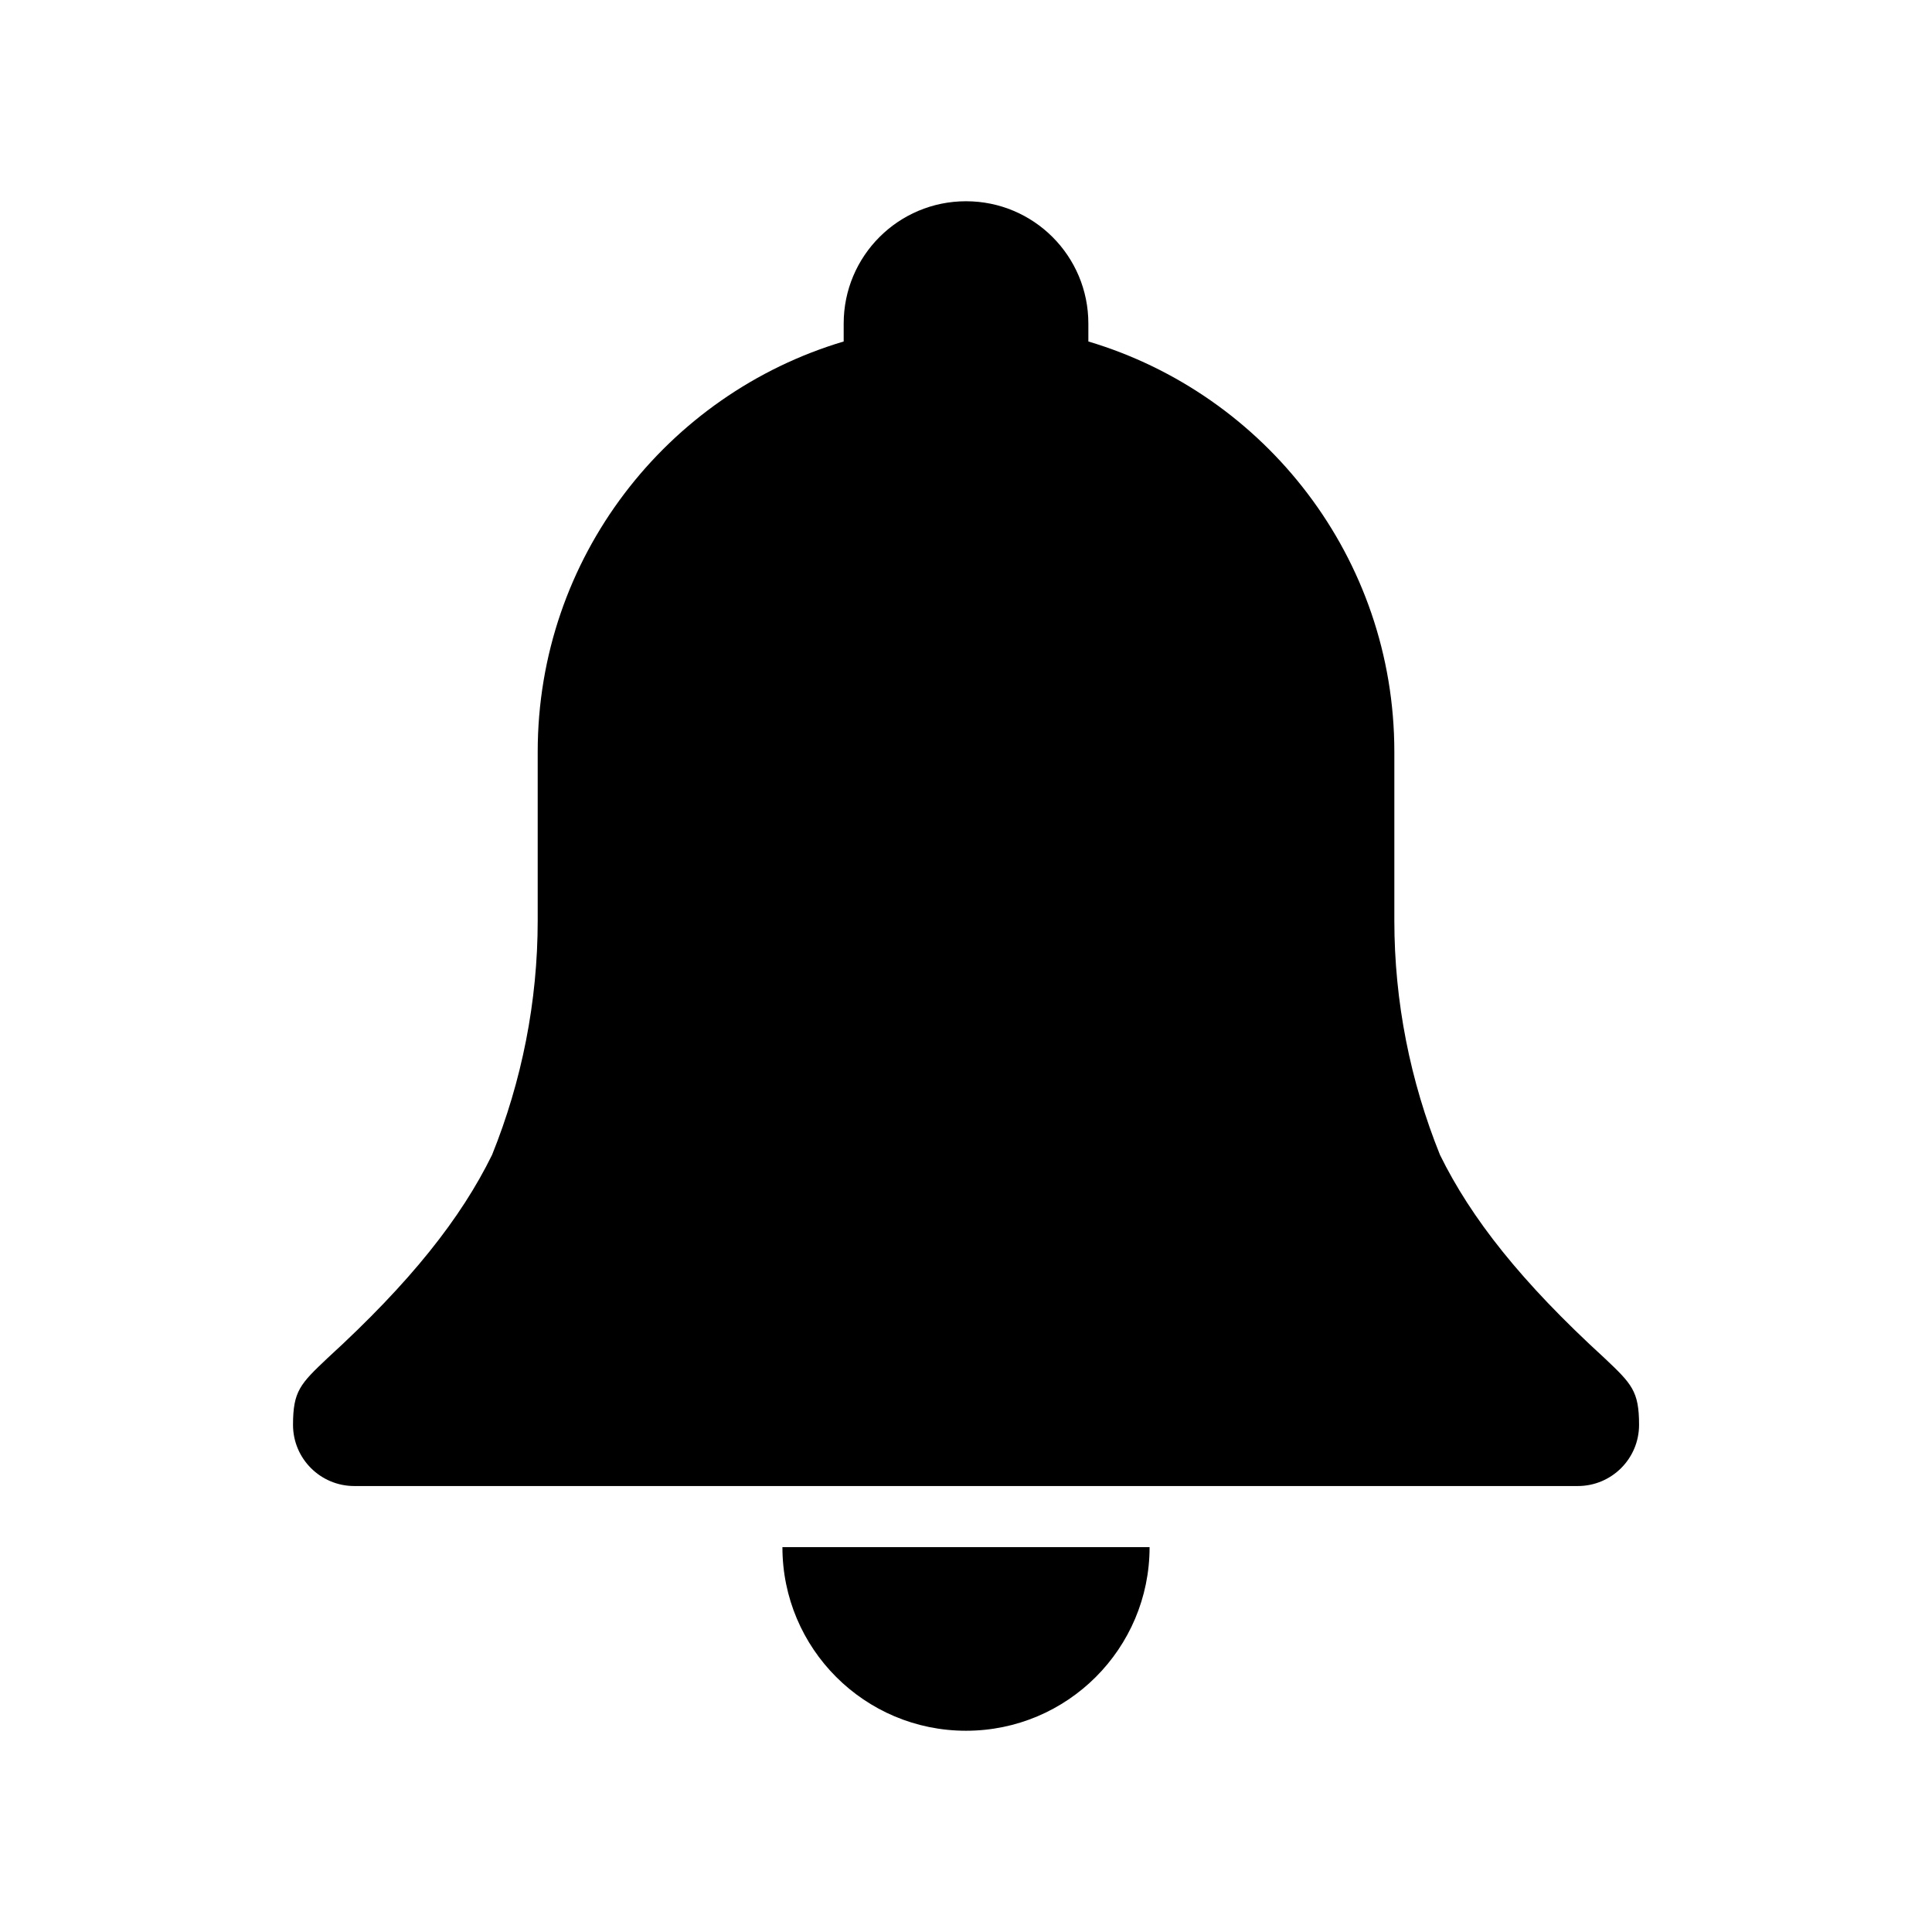
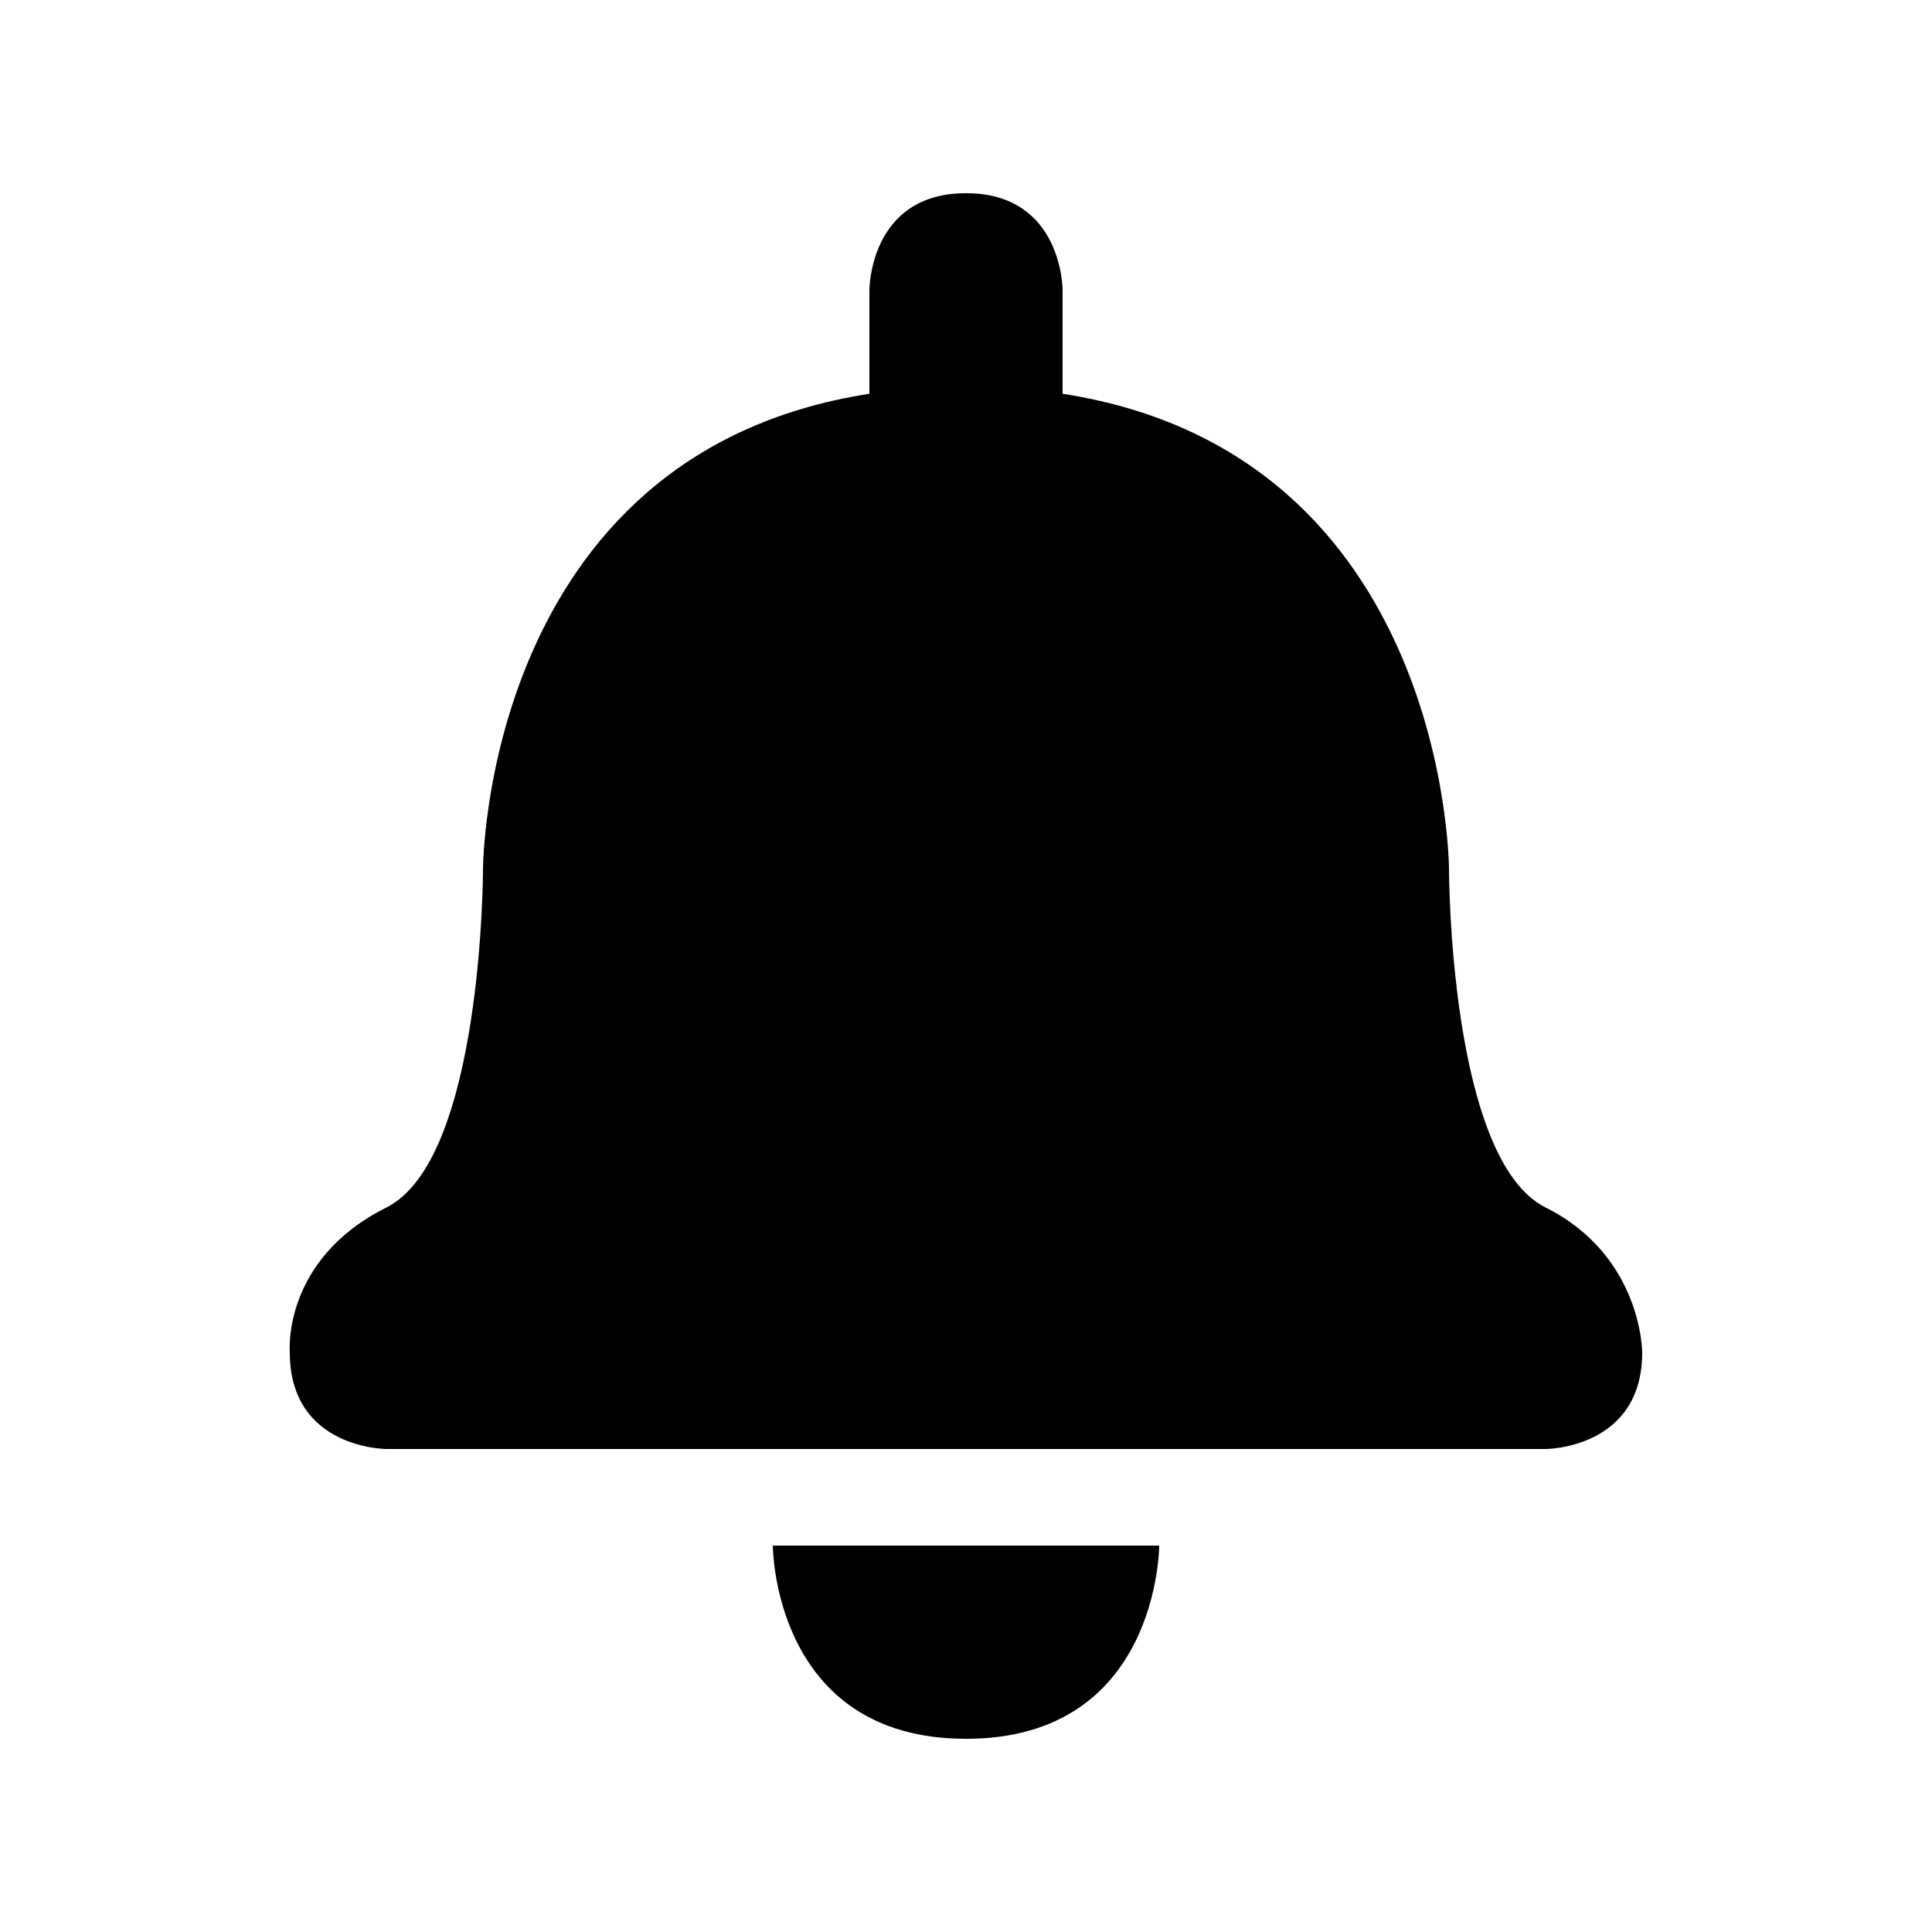
- <svg xmlns="http://www.w3.org/2000/svg" height="48" width="48" version="1.1" viewBox="0 0 48 48">
-   <path style="fill:#000000" d="m24 5c-1.68 0-3.039 1.359-3.039 3.039v0.445c-4.394 1.308-7.602 5.376-7.602 10.196v4.191c0 2.016-0.395 3.989-1.134 5.822-0.772 1.573-2.022 3.16-4.086 5.047-0.679 0.642-0.859 0.821-0.859 1.66 0 0.84 0.682 1.52 1.522 1.52h30.398c0.84 0 1.522-0.68 1.522-1.52 0-0.839-0.181-1.018-0.86-1.66-2.064-1.887-3.314-3.474-4.086-5.047-0.739-1.833-1.134-3.806-1.134-5.822v-4.191c0-4.82-3.208-8.887-7.602-10.196v-0.445c0-1.68-1.359-3.039-3.039-3.039zm-4.561 33.439c0 2.519 2.042 4.561 4.561 4.561s4.561-2.042 4.561-4.561h-9.122z" />
+ <svg xmlns="http://www.w3.org/2000/svg" width="50" height="50" version="1.1" viewBox="0 0 50 50">
+   <path d="m25 5c-2.5 0-2.5 2.5-2.5 2.5v2.691c-9.994 1.548-10 12.309-10 12.309s0 7.5-2.5 8.75c-2.713 1.357-2.5 3.75-2.5 3.75 0 2.5 2.5 2.5 2.5 2.5h30s2.5 0 2.5-2.5c0 0 0-2.5-2.5-3.75s-2.5-8.75-2.5-8.75-0.006-10.761-10-12.309v-2.691s0-2.5-2.5-2.5zm-5 35s0 5 5 5 5-5 5-5z" />
</svg>
